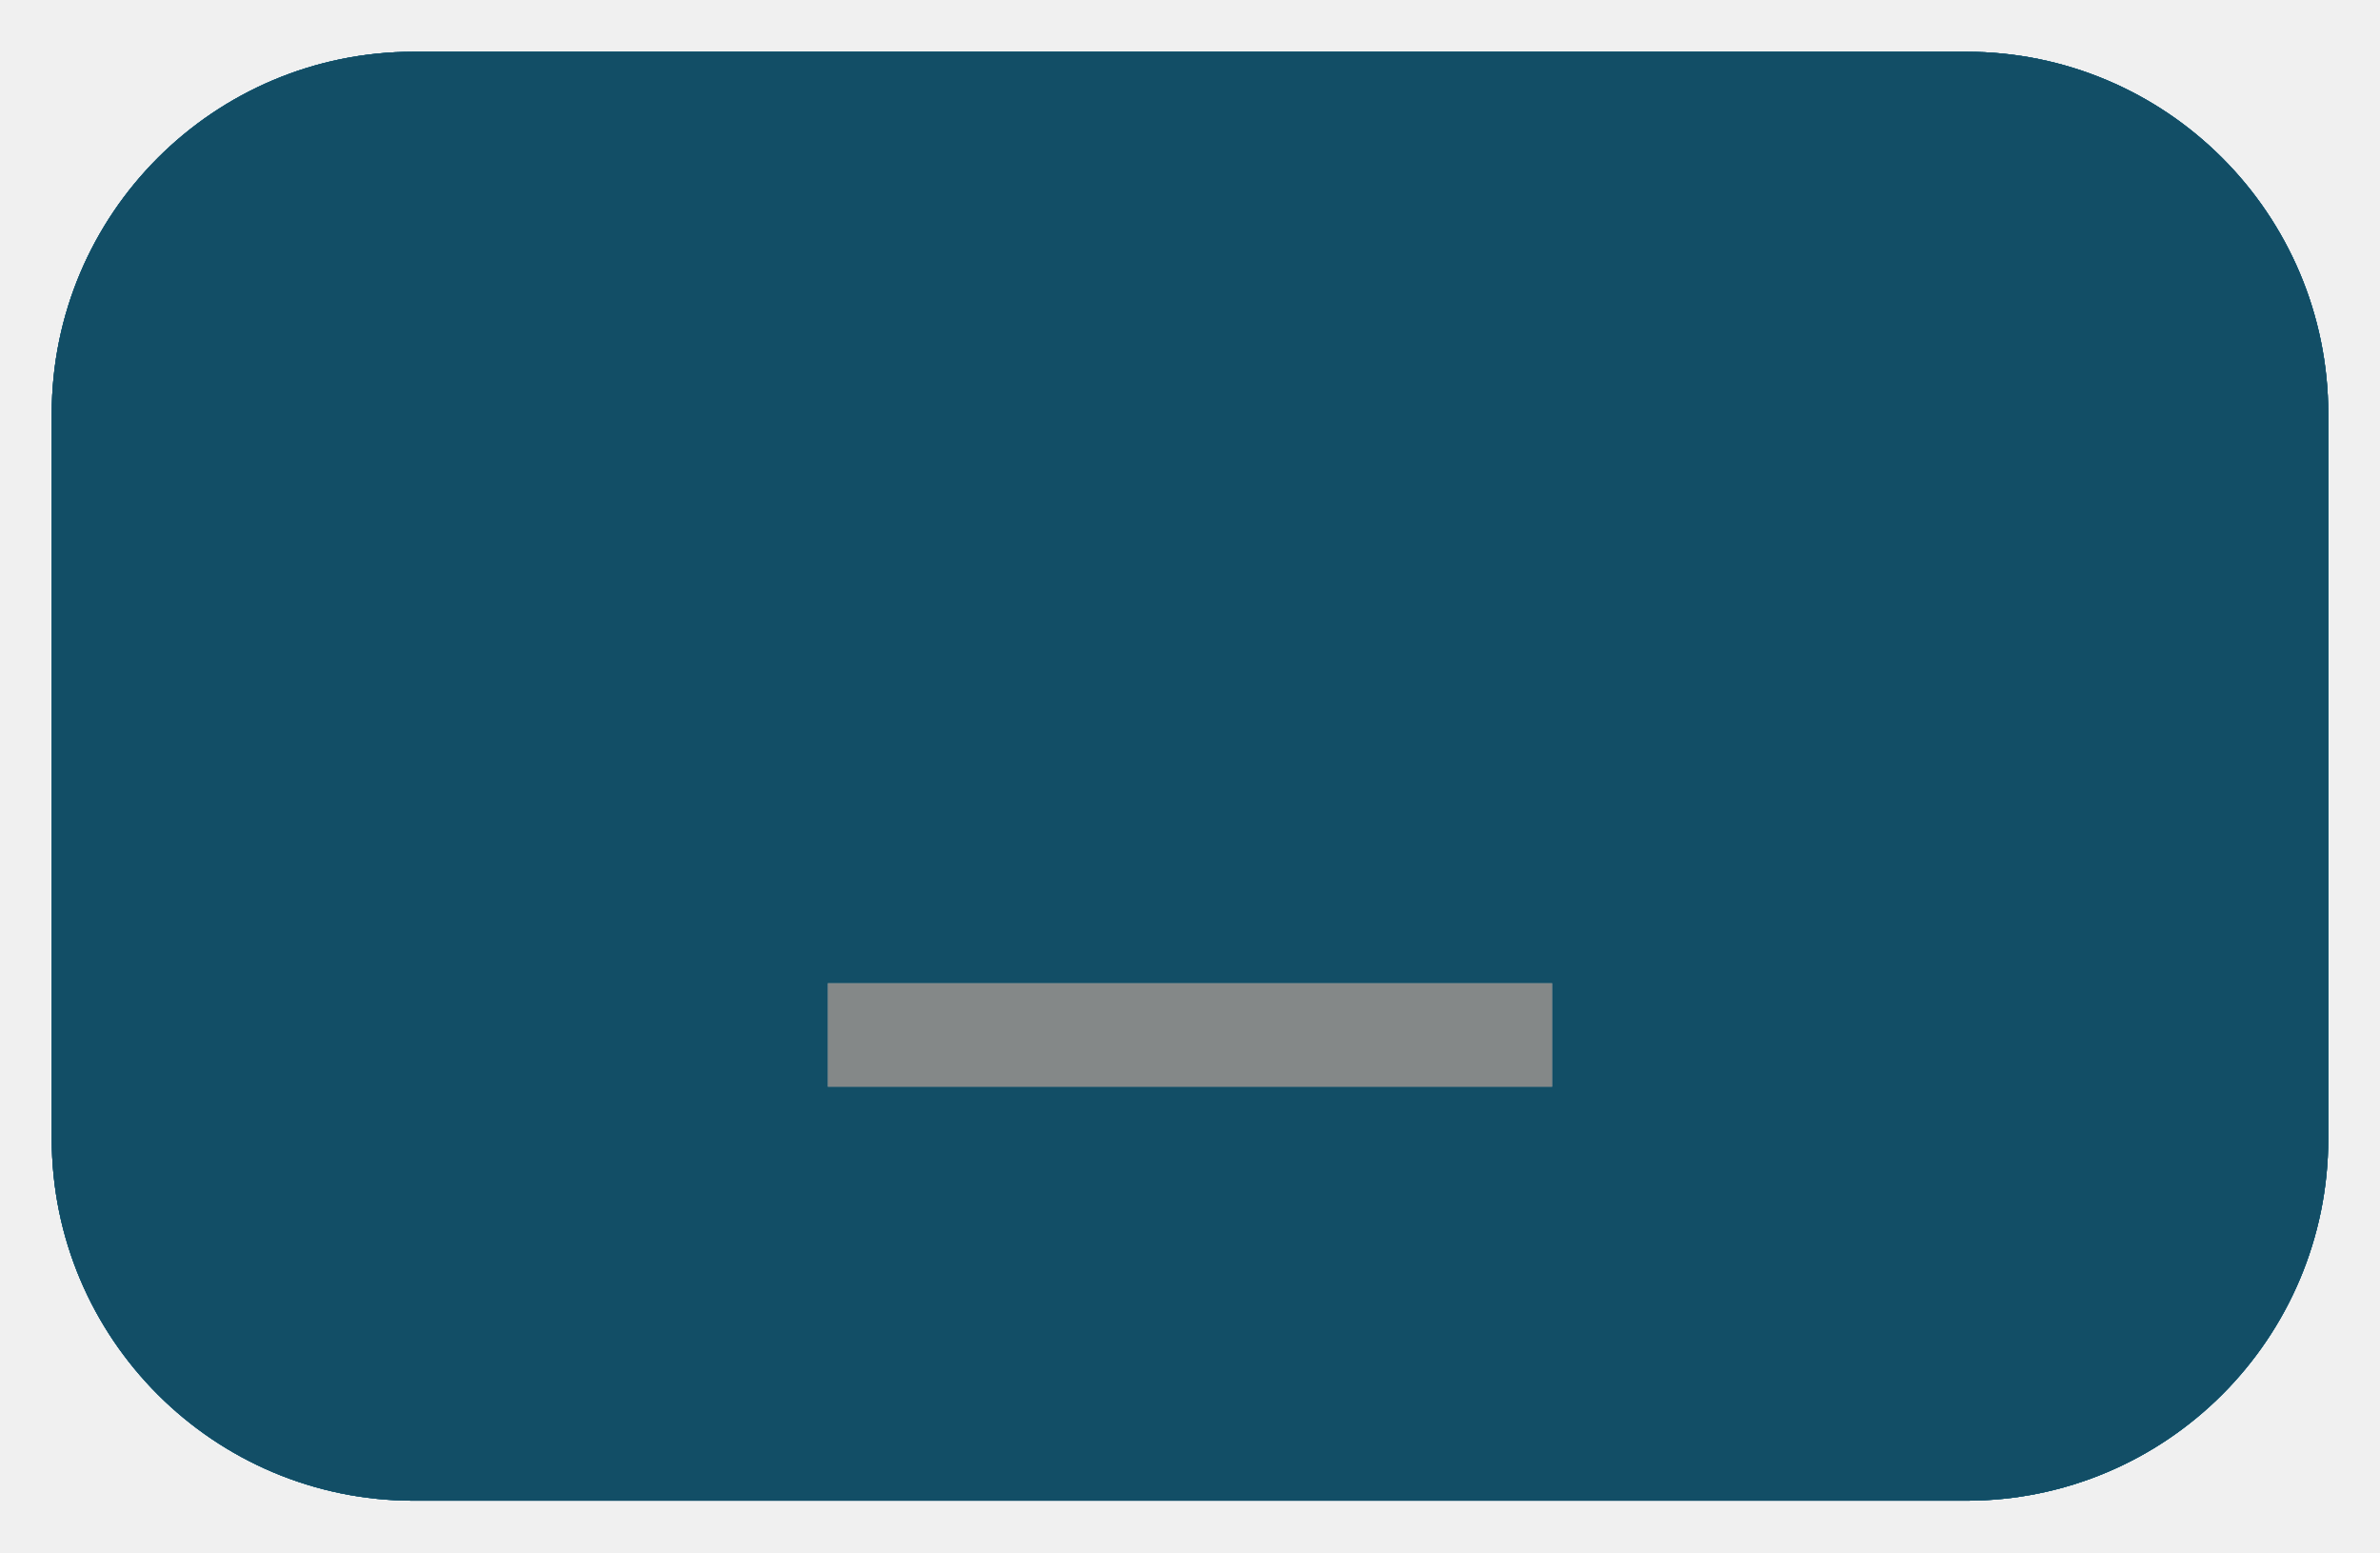
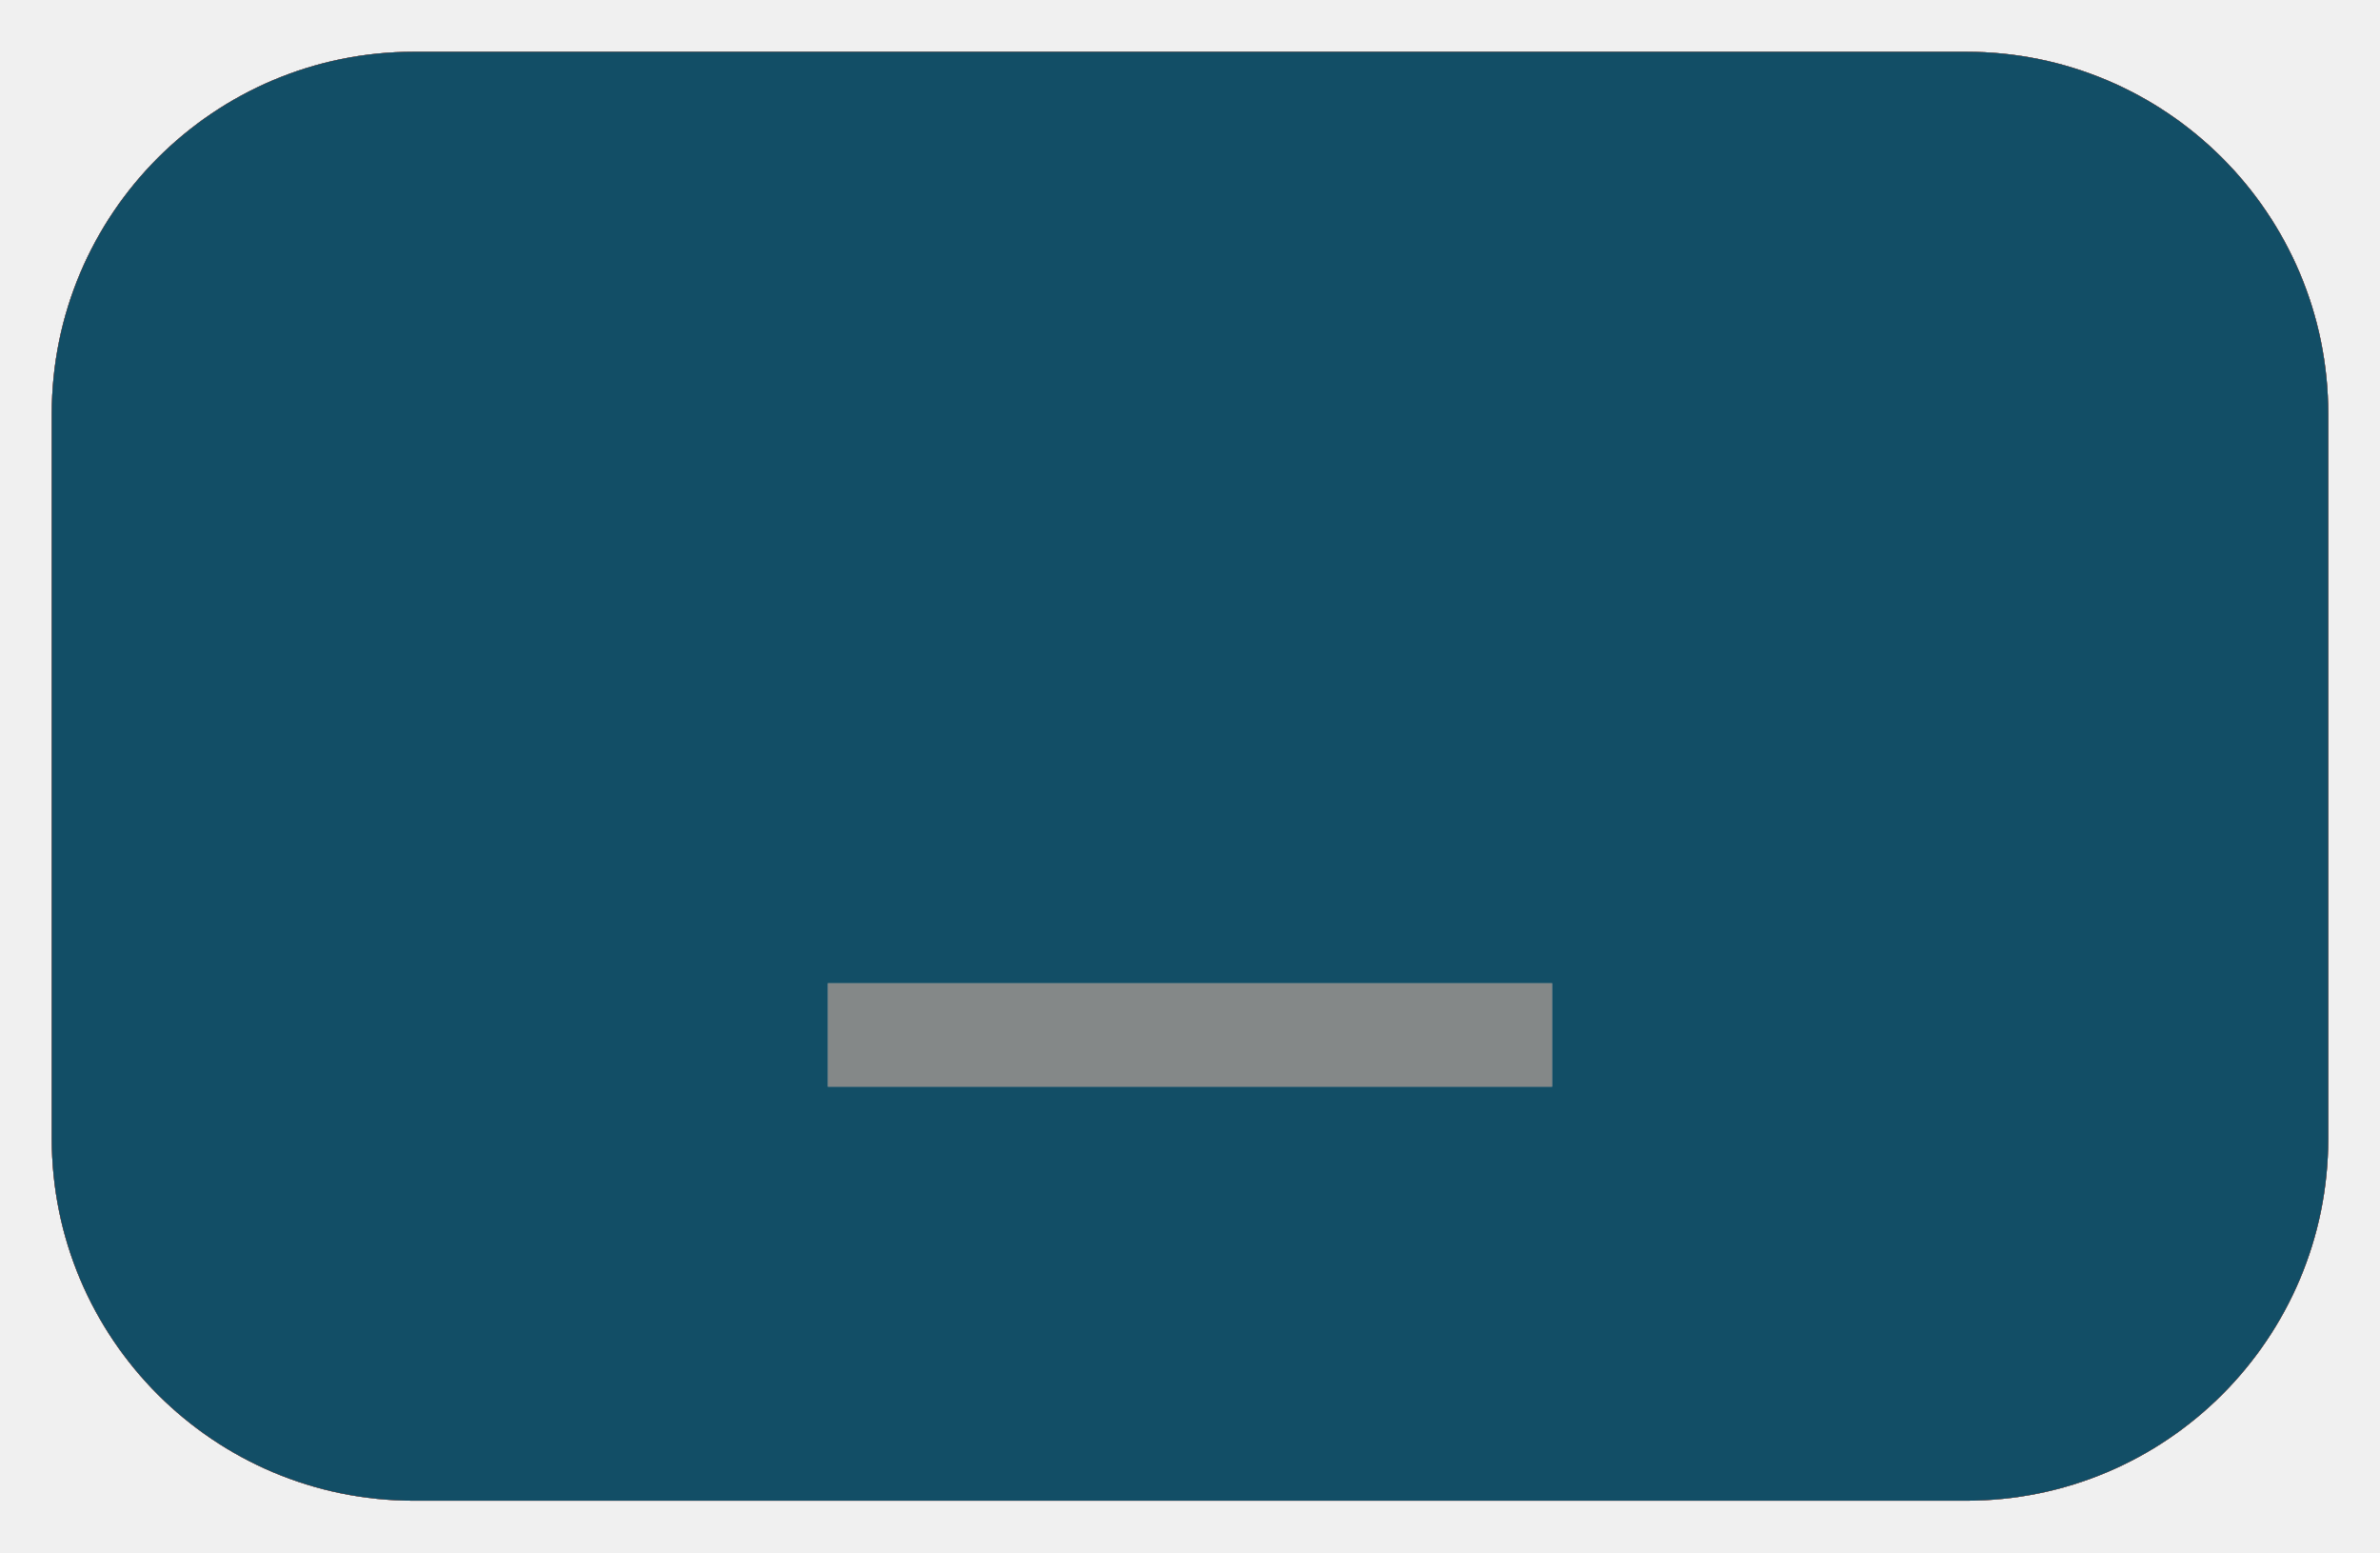
<svg xmlns="http://www.w3.org/2000/svg" width="46" height="30" viewBox="0 0 46 30">
  <g id="active-center">
    <g fill="#27231d" opacity="1">
      <path d="M16 19h14v2H16z" />
    </g>
  </g>
  <g id="inactive-center">
    <g fill="#27231d" opacity=".65">
      <path d="M16 19h14v2H16z" />
    </g>
  </g>
  <g id="hover-center">
-     <rect x="1" y="1" width="44" height="28" rx="7" fill="#196989" />
+     <rect x="1" y="1" width="44" height="28" rx="7" fill="#ff704c" />
    <g fill="#ffffff" opacity="1">
      <path d="M16 19h14v2H16z" />
    </g>
  </g>
  <g id="pressed-center">
    <rect x="1" y="1" width="44" height="28" rx="7" fill="#124e66" />
    <g fill="#ffffff" opacity="1">
      <path d="M16 19h14v2H16z" />
    </g>
  </g>
  <g id="hover-inactive-center">
-     <rect x="1" y="1" width="44" height="28" rx="7" fill="#196989" />
+     <rect x="1" y="1" width="44" height="28" rx="7" fill="#ff704c" />
    <g fill="#ffffff" opacity=".8">
      <path d="M16 19h14v2H16z" />
    </g>
  </g>
  <g id="pressed-inactive-center">
    <rect x="1" y="1" width="44" height="28" rx="7" fill="#124e66" />
    <g fill="#ffffff" opacity=".8">
      <path d="M16 19h14v2H16z" />
    </g>
  </g>
  <g id="deactivated-center">
    <g fill="#27231d" opacity=".3">
      <path d="M16 19h14v2H16z" />
    </g>
  </g>
  <g id="deactivated-inactive-center">
    <g fill="#27231d" opacity=".22">
      <path d="M16 19h14v2H16z" />
    </g>
  </g>
</svg>
